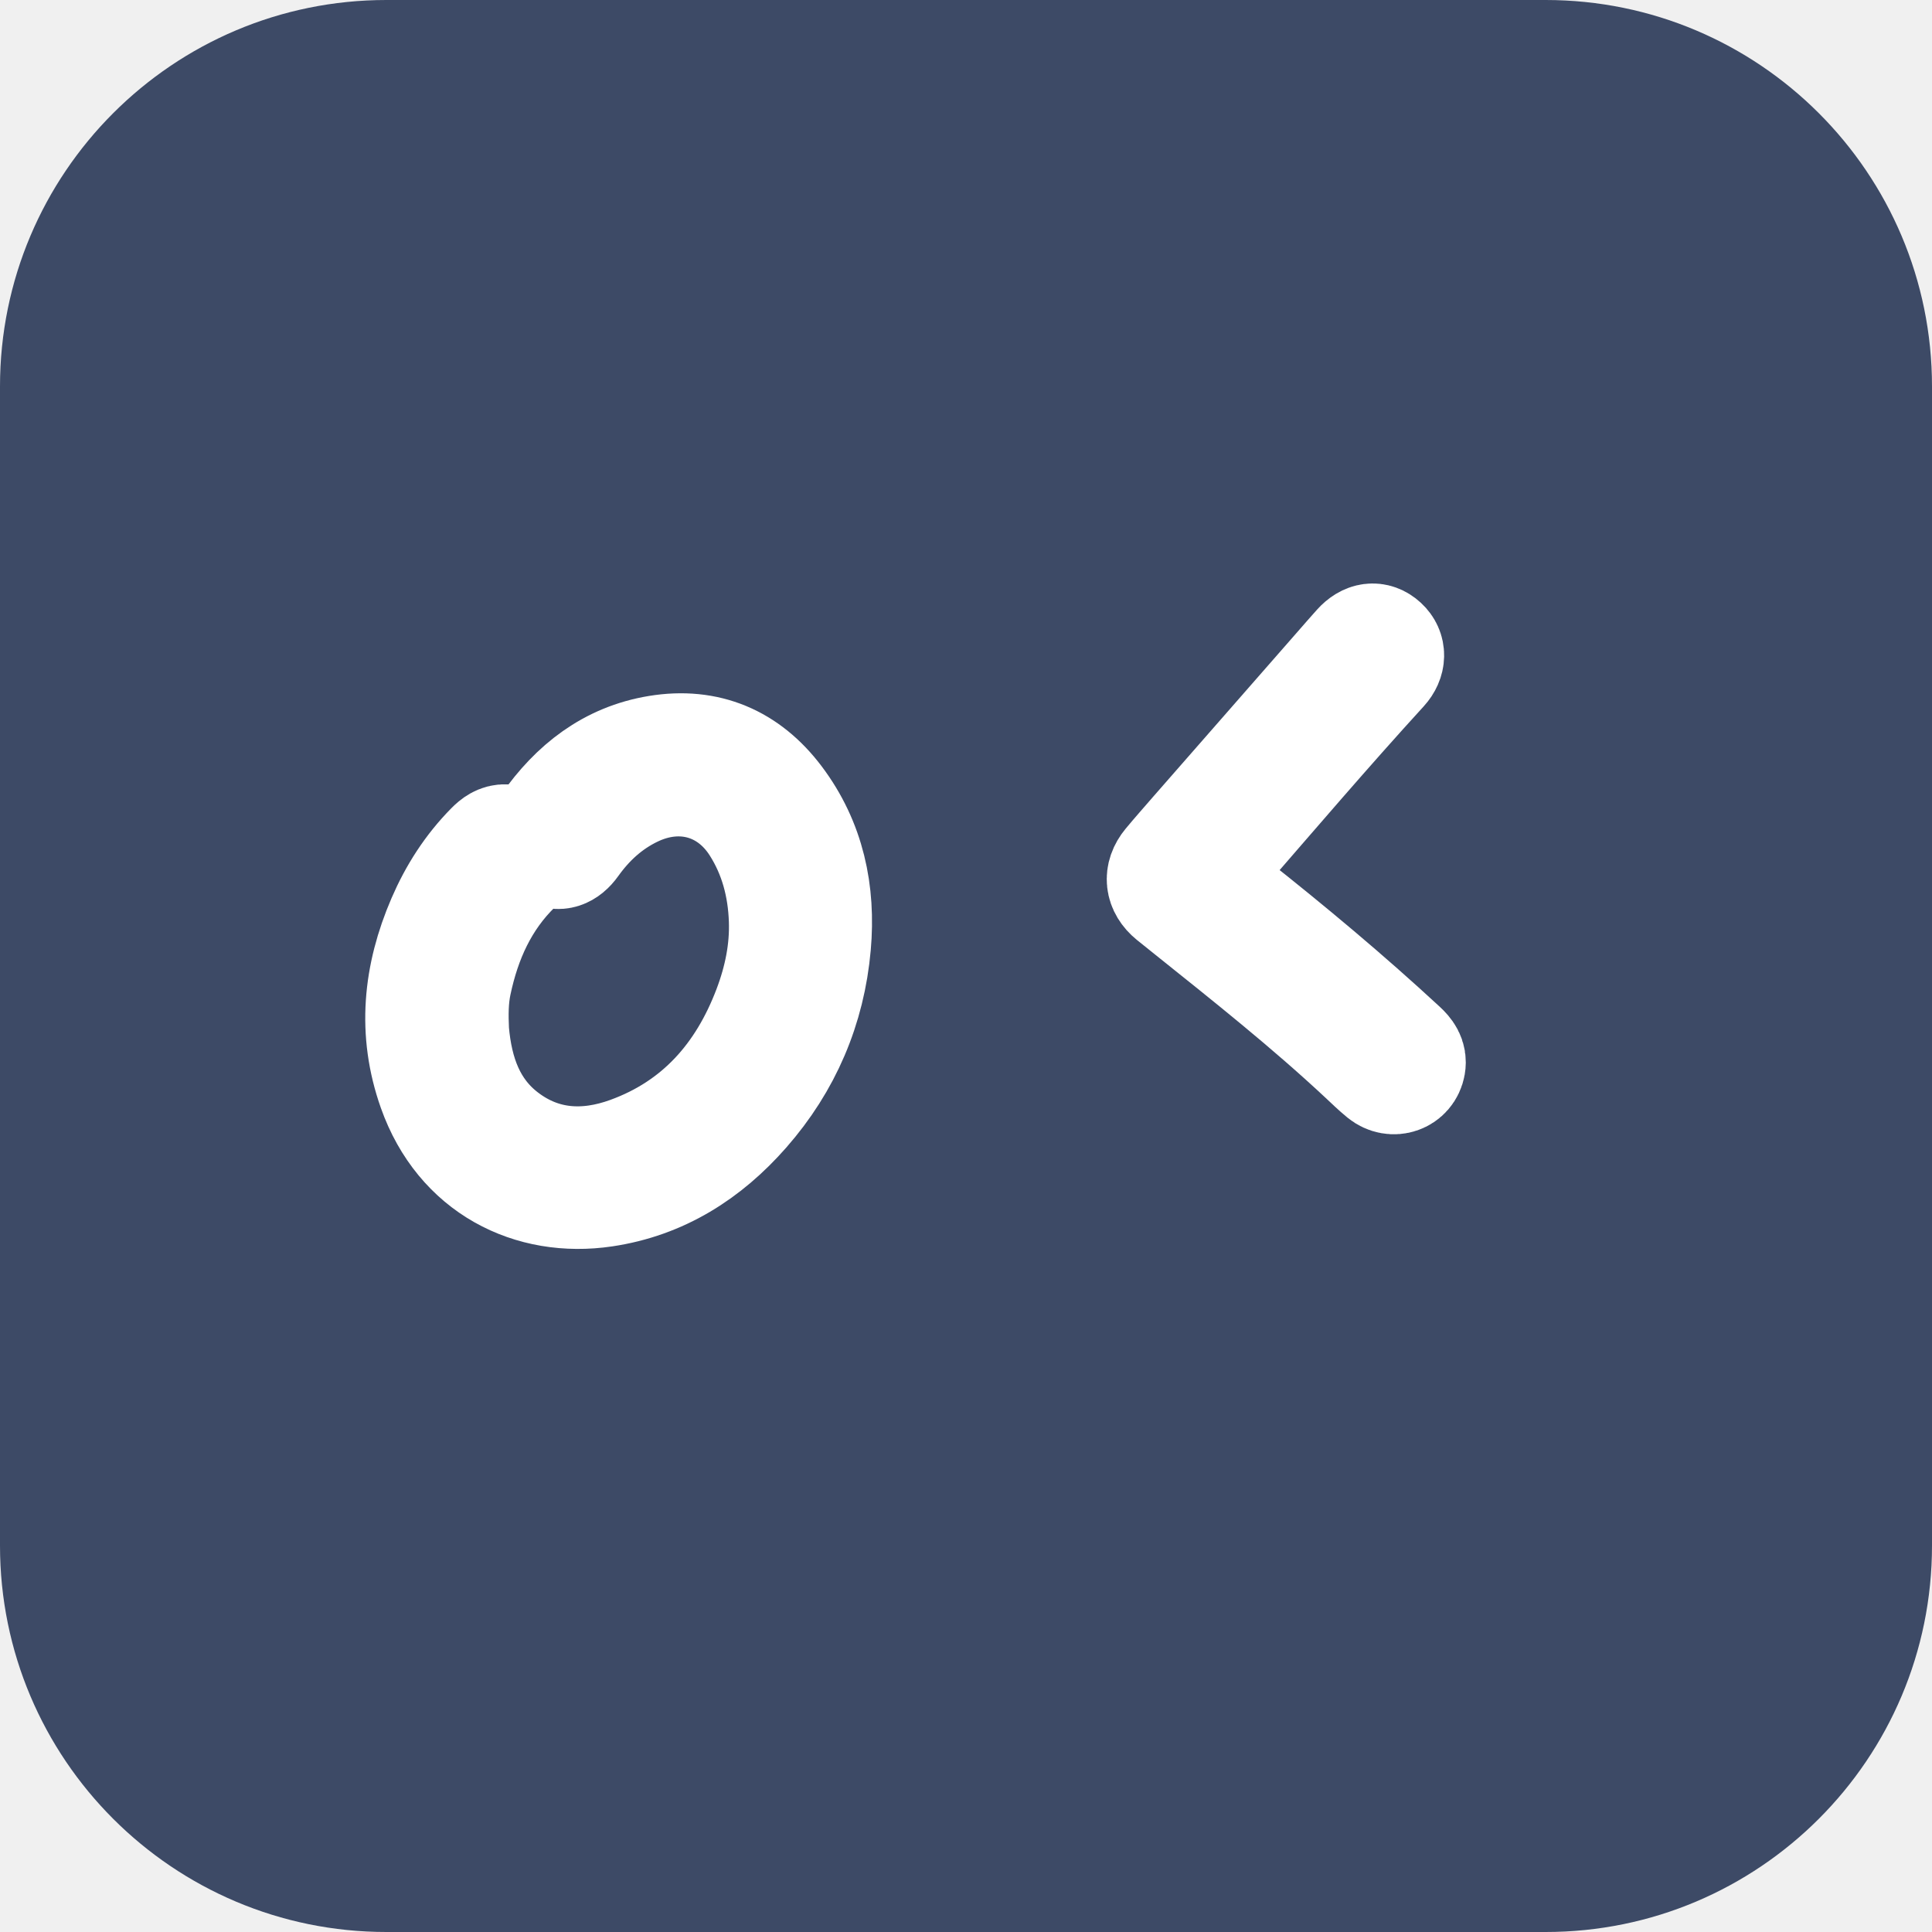
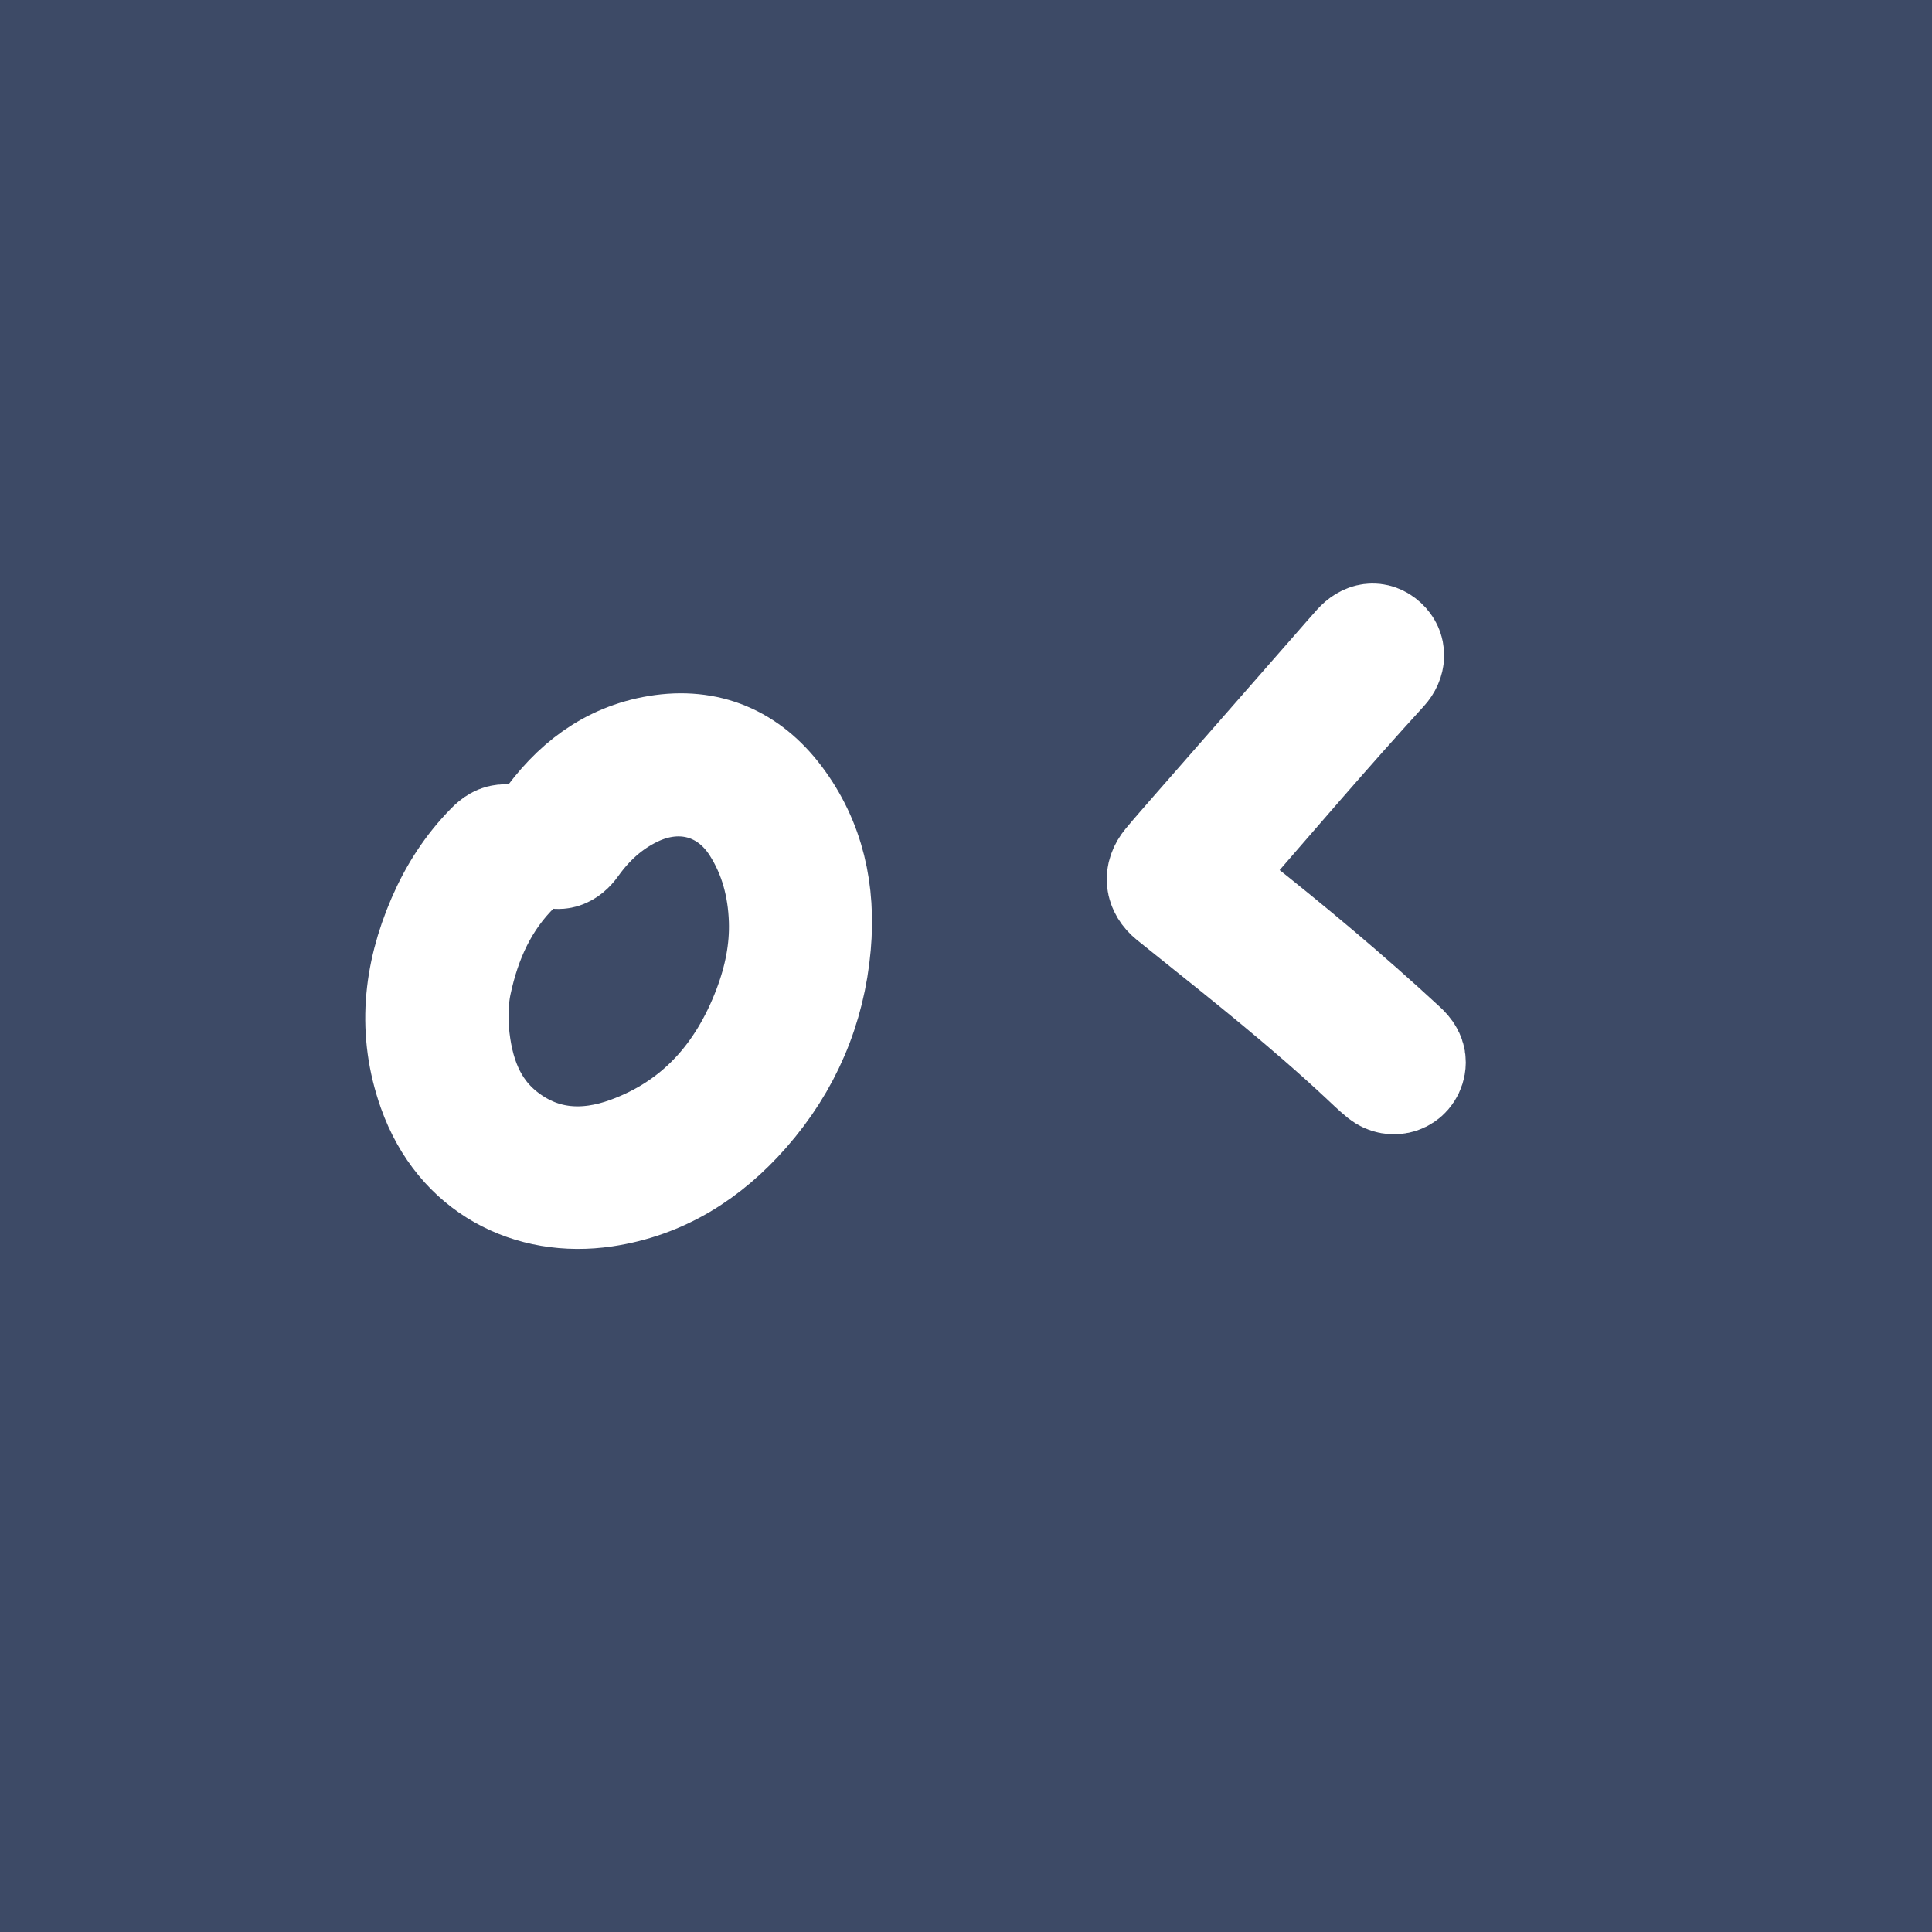
<svg xmlns="http://www.w3.org/2000/svg" viewBox="0 0 1000 1000">
  <style>@media (prefers-color-scheme:dark){.lk path{fill:#fff;stroke:#fff}}</style>
-   <rect width="1000" height="1000" rx="200.0" fill="#3D4A66" />
+   <rect width="1000" height="1000" rx="0.0" fill="#3D4A66" />
  <g class="lk" transform="translate(429 567) rotate(0) scale(0.81606) translate(-510 -429.5)">
    <path d="M272.182,388.836 C274.504,415.504 282.826,439.12 304.419,455.547 C328.506,473.871 355.873,475.212 383.277,465.253 C427.07,449.339 455.246,417.326 471.535,374.322 C478.375,356.262 482.272,337.515 481.584,318.145 C480.827,296.838 475.571,276.704 463.984,258.49 C446.689,231.302 415.686,222.761 386.16,237 C370.45,244.575 358.06,255.898 348.005,269.967 C343.528,276.233 338.338,277.87 333.243,274.595 C327.977,271.209 326.868,264.363 331.118,258.302 C348.526,233.481 370.973,215.675 401.574,210.658 C432.927,205.517 458.446,216.574 477.405,241.664 C498.089,269.037 504.684,300.745 501.725,334.265 C498.212,374.063 483.064,409.444 456.663,439.516 C432.88,466.606 403.771,485.227 367.512,490.609 C321.086,497.5 276.502,475.581 258.869,425.756 C245.911,389.141 249.609,353.374 264.758,318.255 C272.226,300.941 282.226,285.332 295.517,271.88 C298.19,269.174 301.091,266.973 305.048,267.162 C309.415,267.37 312.568,269.603 314.318,273.676 C316.211,278.083 315.025,281.908 311.776,285.074 C290.969,305.346 279.688,330.539 273.787,358.496 C271.707,368.346 271.683,378.348 272.182,388.836 z" fill="#ffffff" stroke="#ffffff" stroke-width="70" stroke-linejoin="round" stroke-linecap="round" />
    <path d="M742.061,263.075 C772.682,228.089 803.074,193.373 833.469,158.659 C837.528,154.022 841.563,149.364 845.679,144.778 C850.948,138.907 856.834,138.197 861.772,142.742 C866.525,147.118 866.447,153.656 861.429,159.148 C826.04,197.886 791.961,237.776 757.574,277.395 C753.789,281.756 749.526,285.796 746.243,291.508 C752.587,296.647 758.829,301.811 765.184,306.832 C802.447,336.278 838.868,366.712 873.746,398.968 C877.071,402.043 879.695,405.413 878.842,410.234 C877.36,418.607 867.849,421.959 861.036,416.403 C856.783,412.935 852.85,409.07 848.834,405.319 C813.854,372.652 776.415,342.911 739.09,313.033 C735.189,309.911 731.27,306.81 727.401,303.649 C720.15,297.725 719.24,289.866 725.2,282.657 C730.613,276.11 736.279,269.774 742.061,263.075 z" fill="#ffffff" stroke="#ffffff" stroke-width="70" stroke-linejoin="round" stroke-linecap="round" />
  </g>
</svg>
